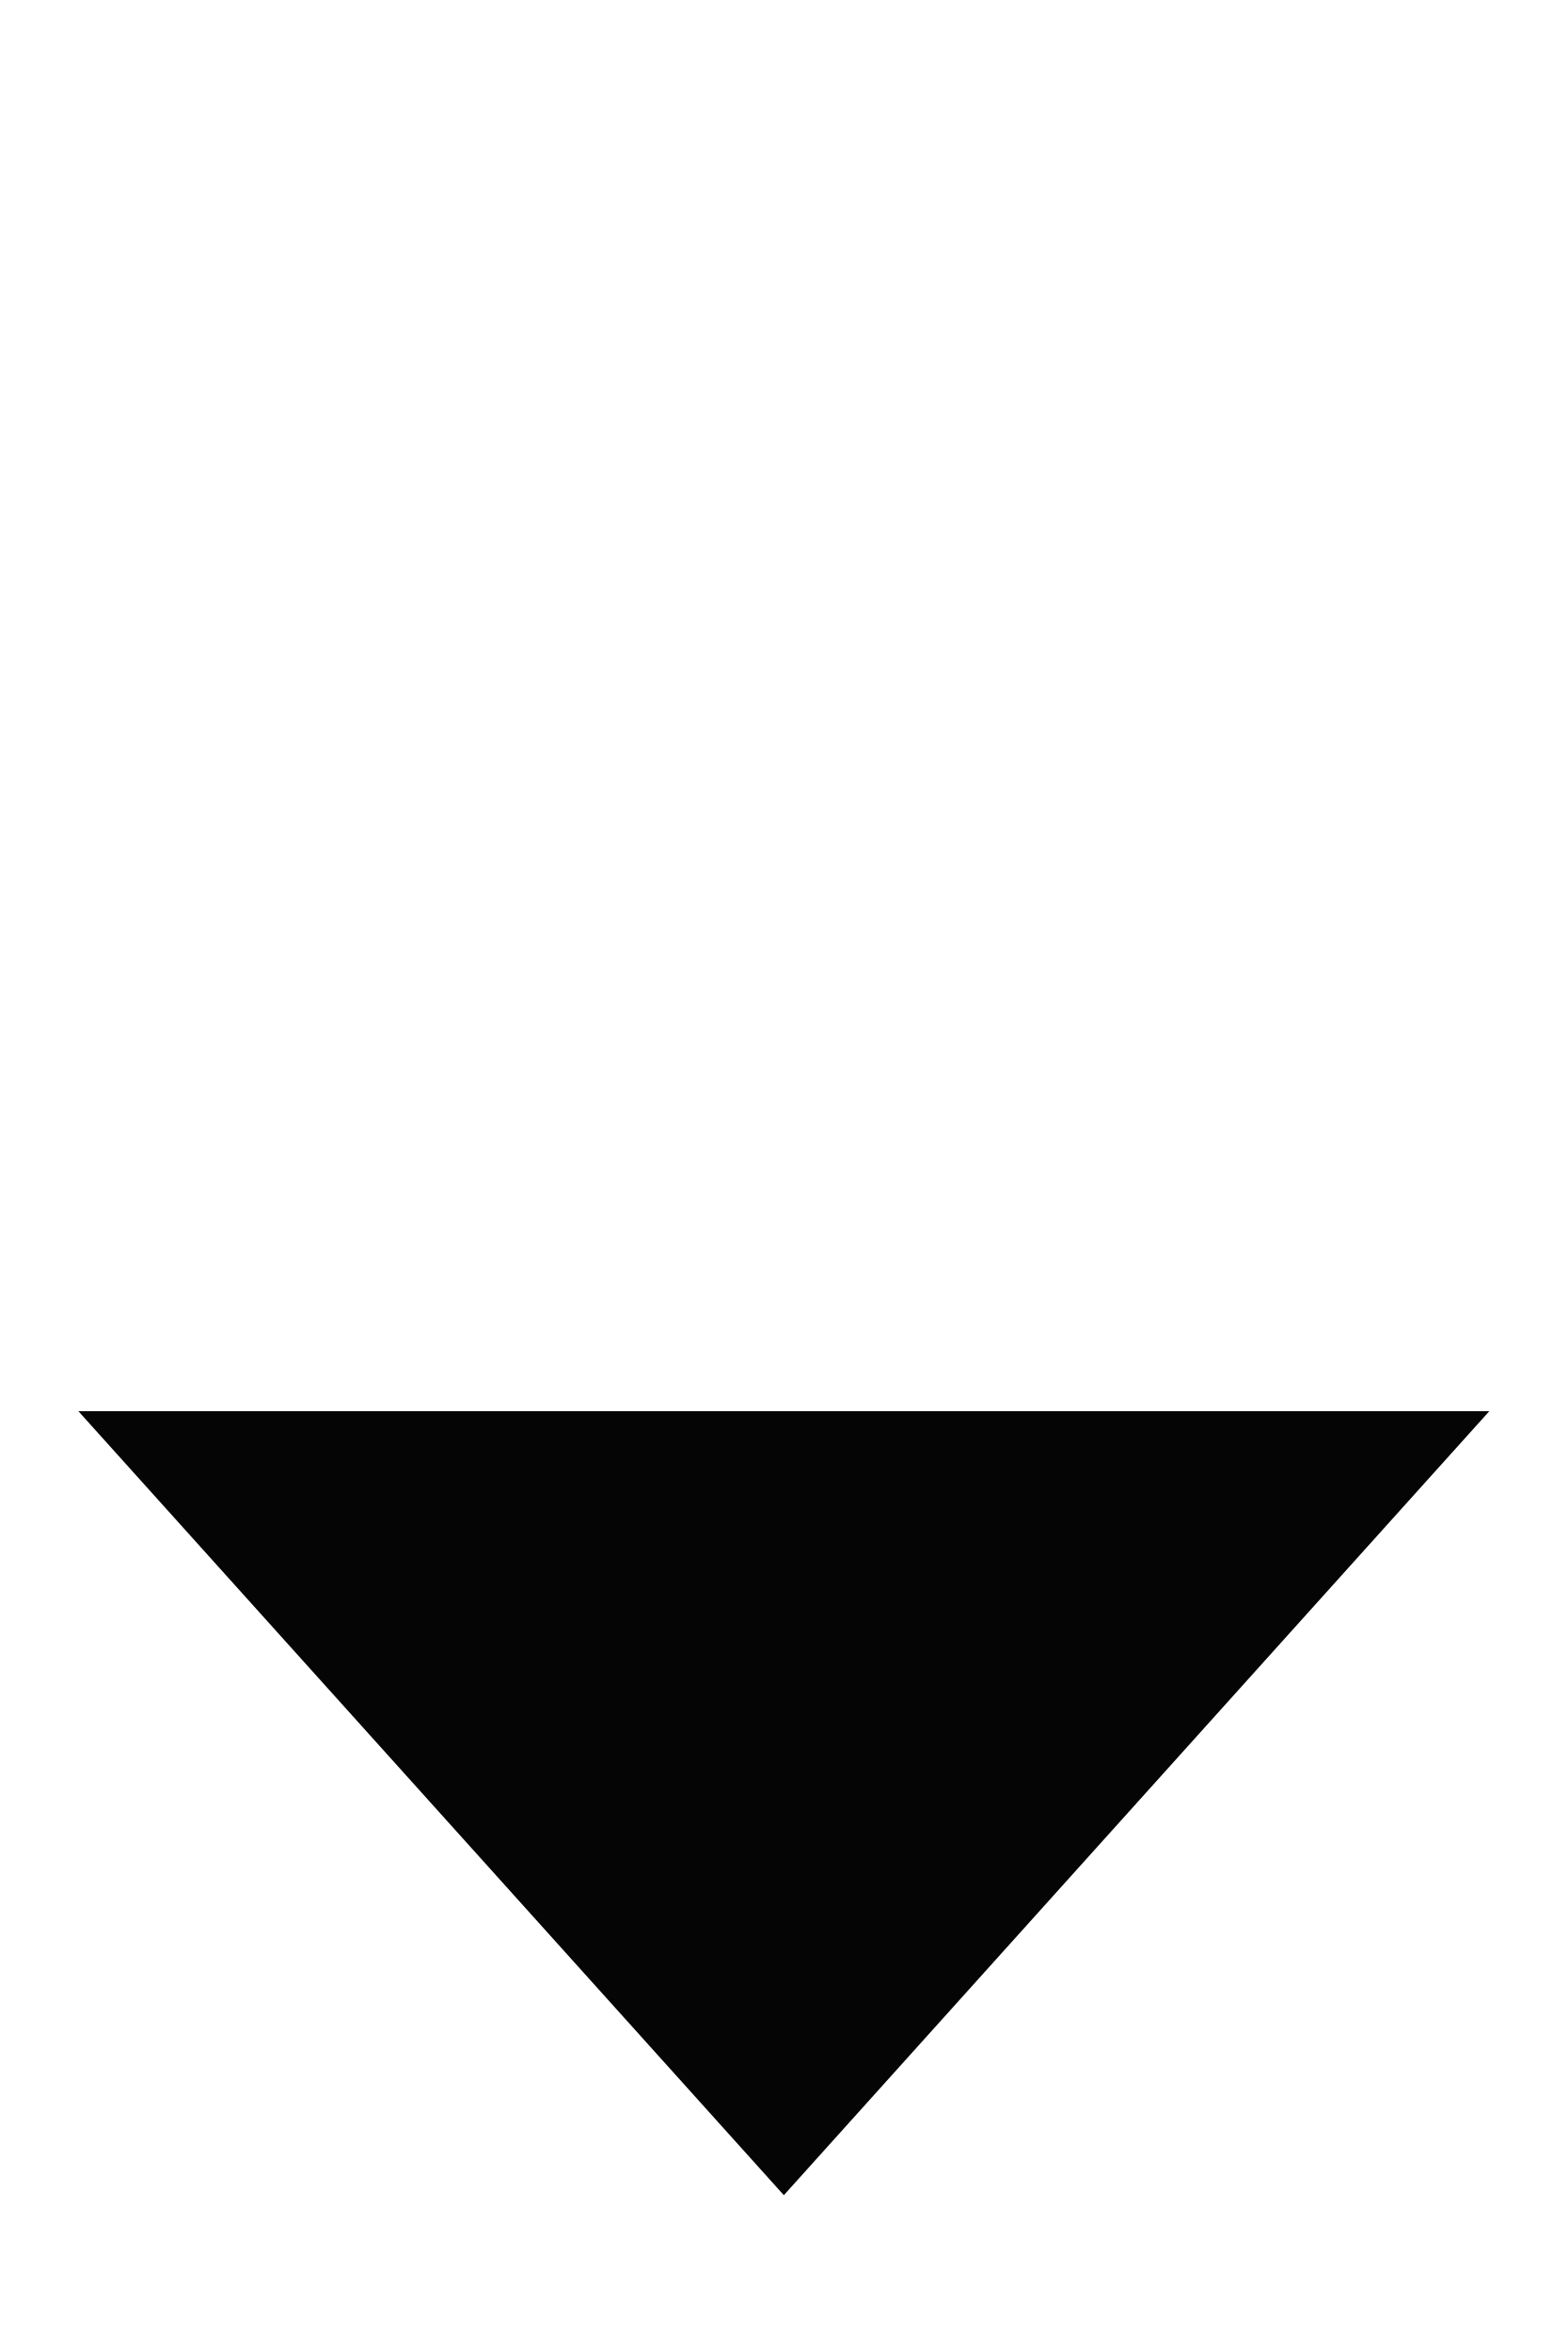
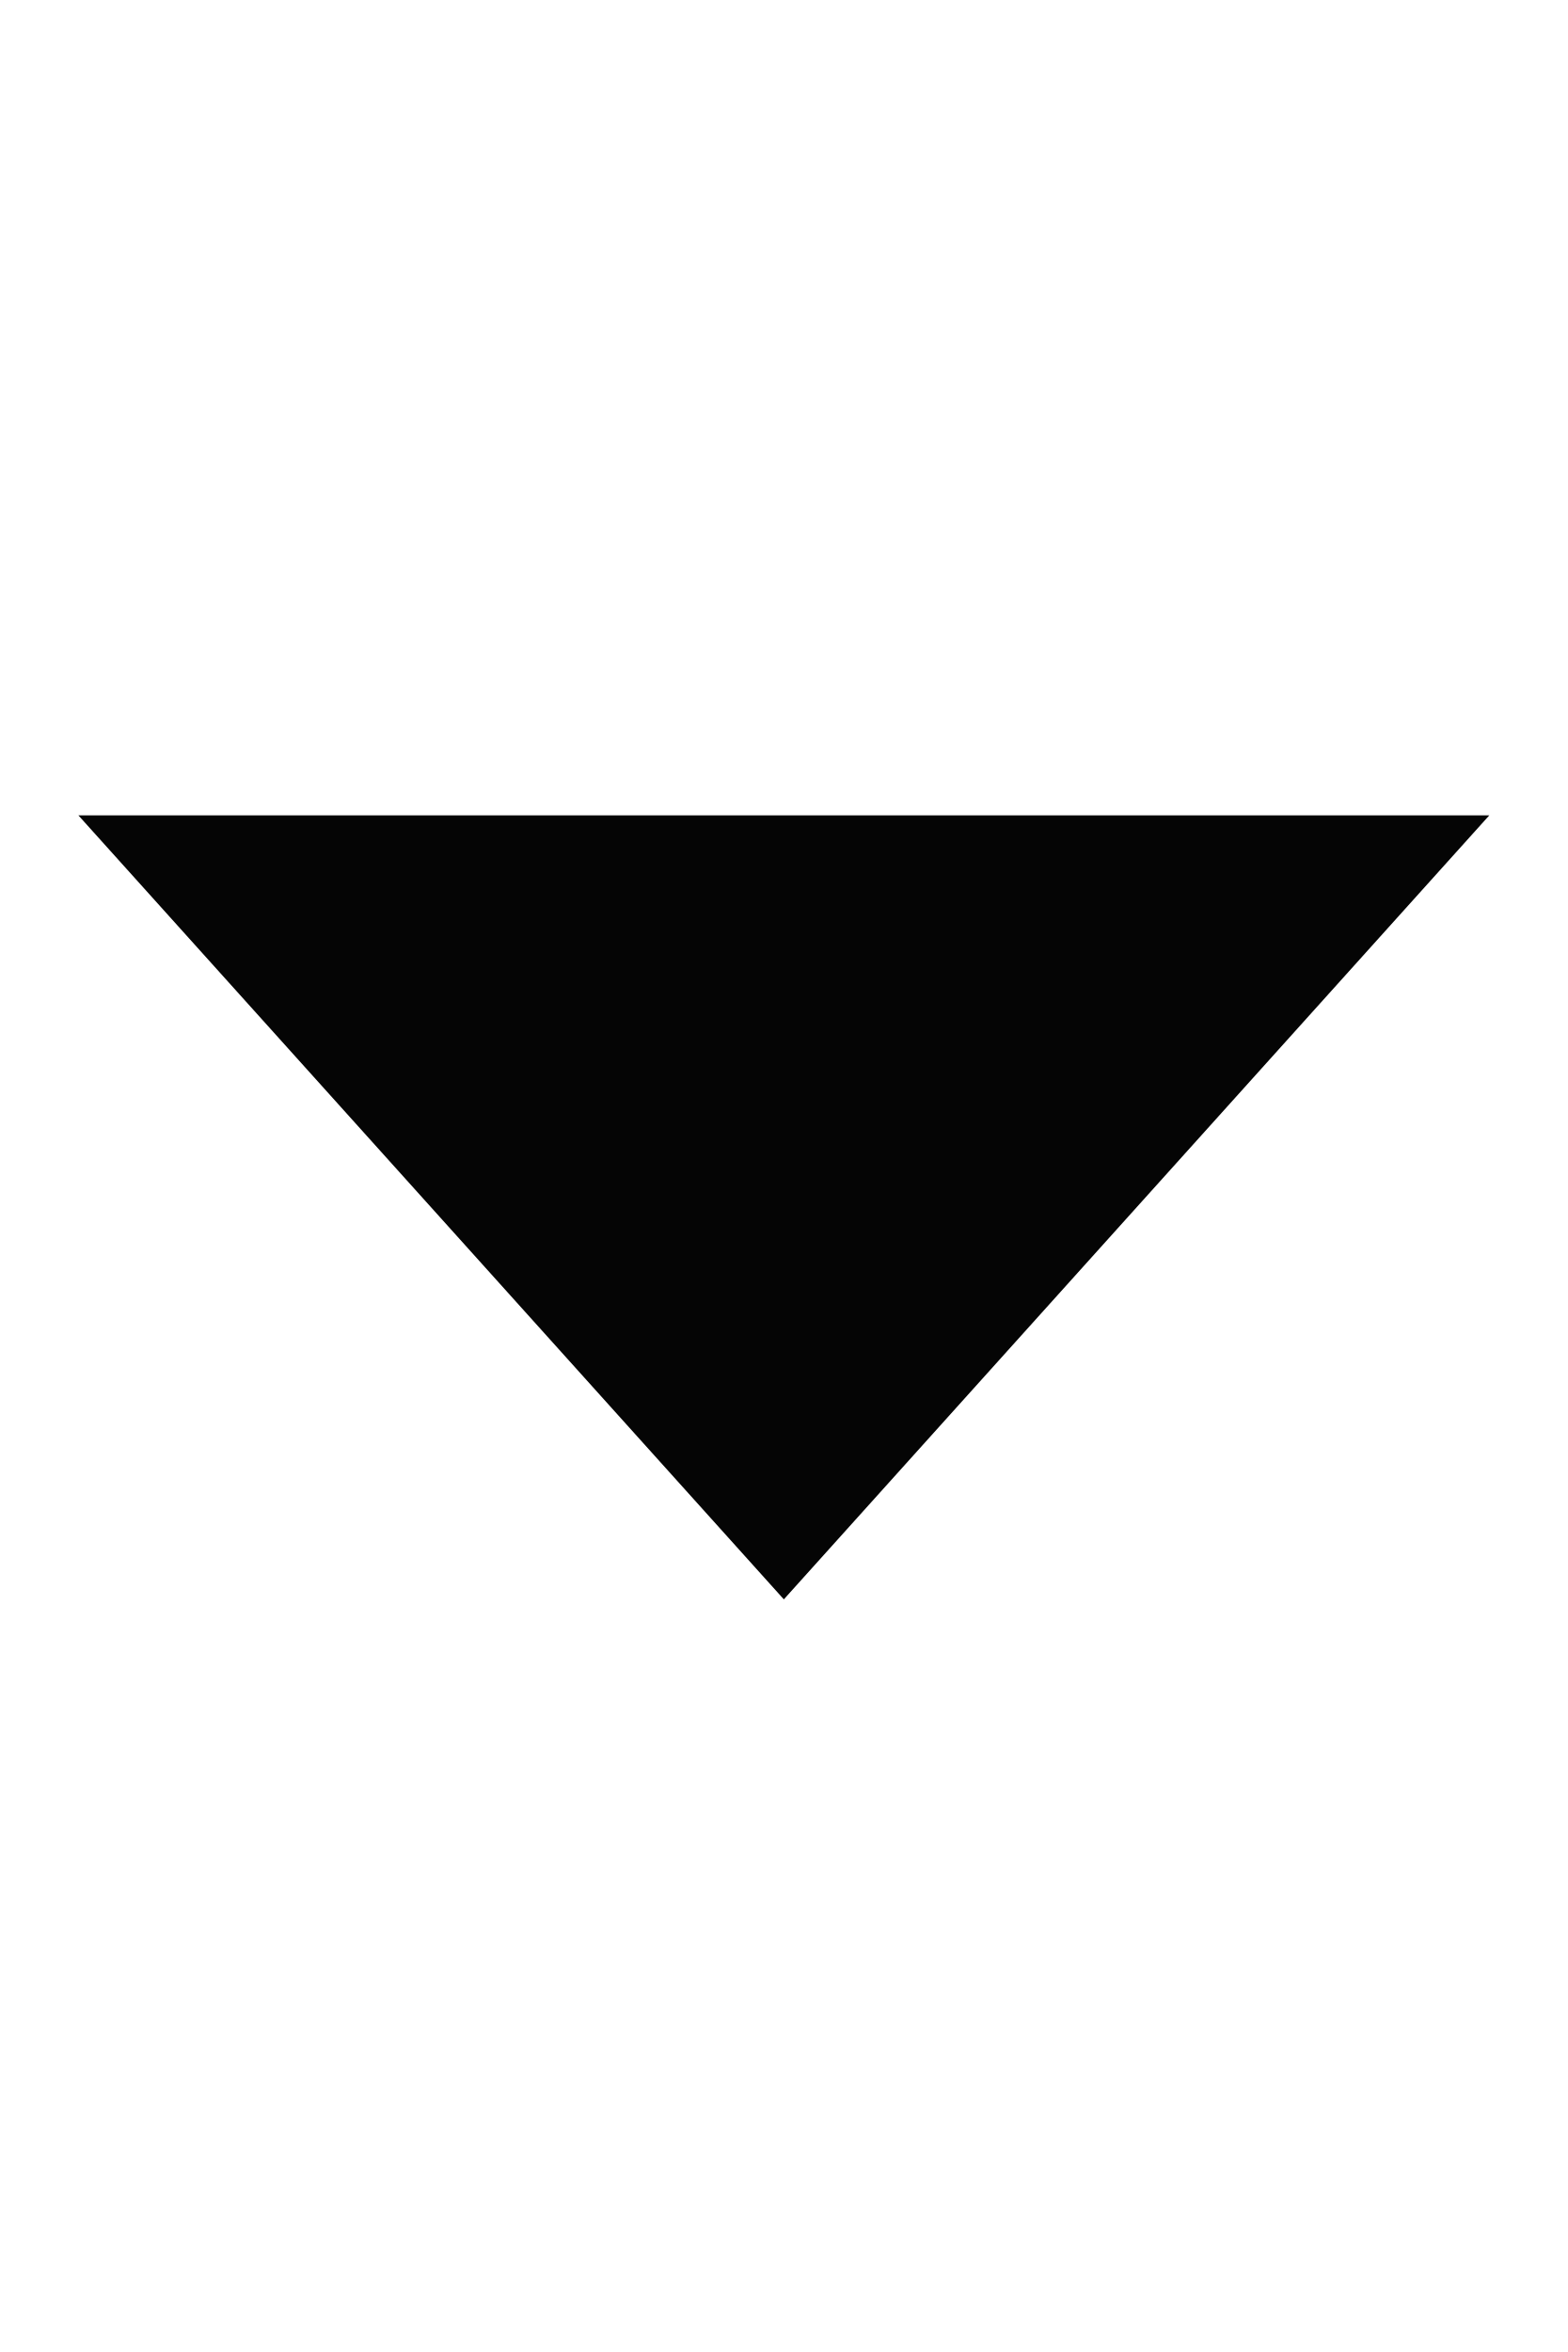
- <svg xmlns="http://www.w3.org/2000/svg" version="1.1" width="100" height="150" viewBox="0 0 100 150" id="arrow-down">
-   <path d="M 50,140 95,90 5,90 z" id="icon" style="fill:#050505;fill-opacity:1;stroke:none" />
+ <svg xmlns="http://www.w3.org/2000/svg" id="arrow-down" viewBox="0 0 100 150" height="150" width="100" version="1.1">
+   <path style="fill:#050505;fill-opacity:1;stroke:none" id="icon" d="M 50,102 95,52 H 5 Z" />
</svg>
